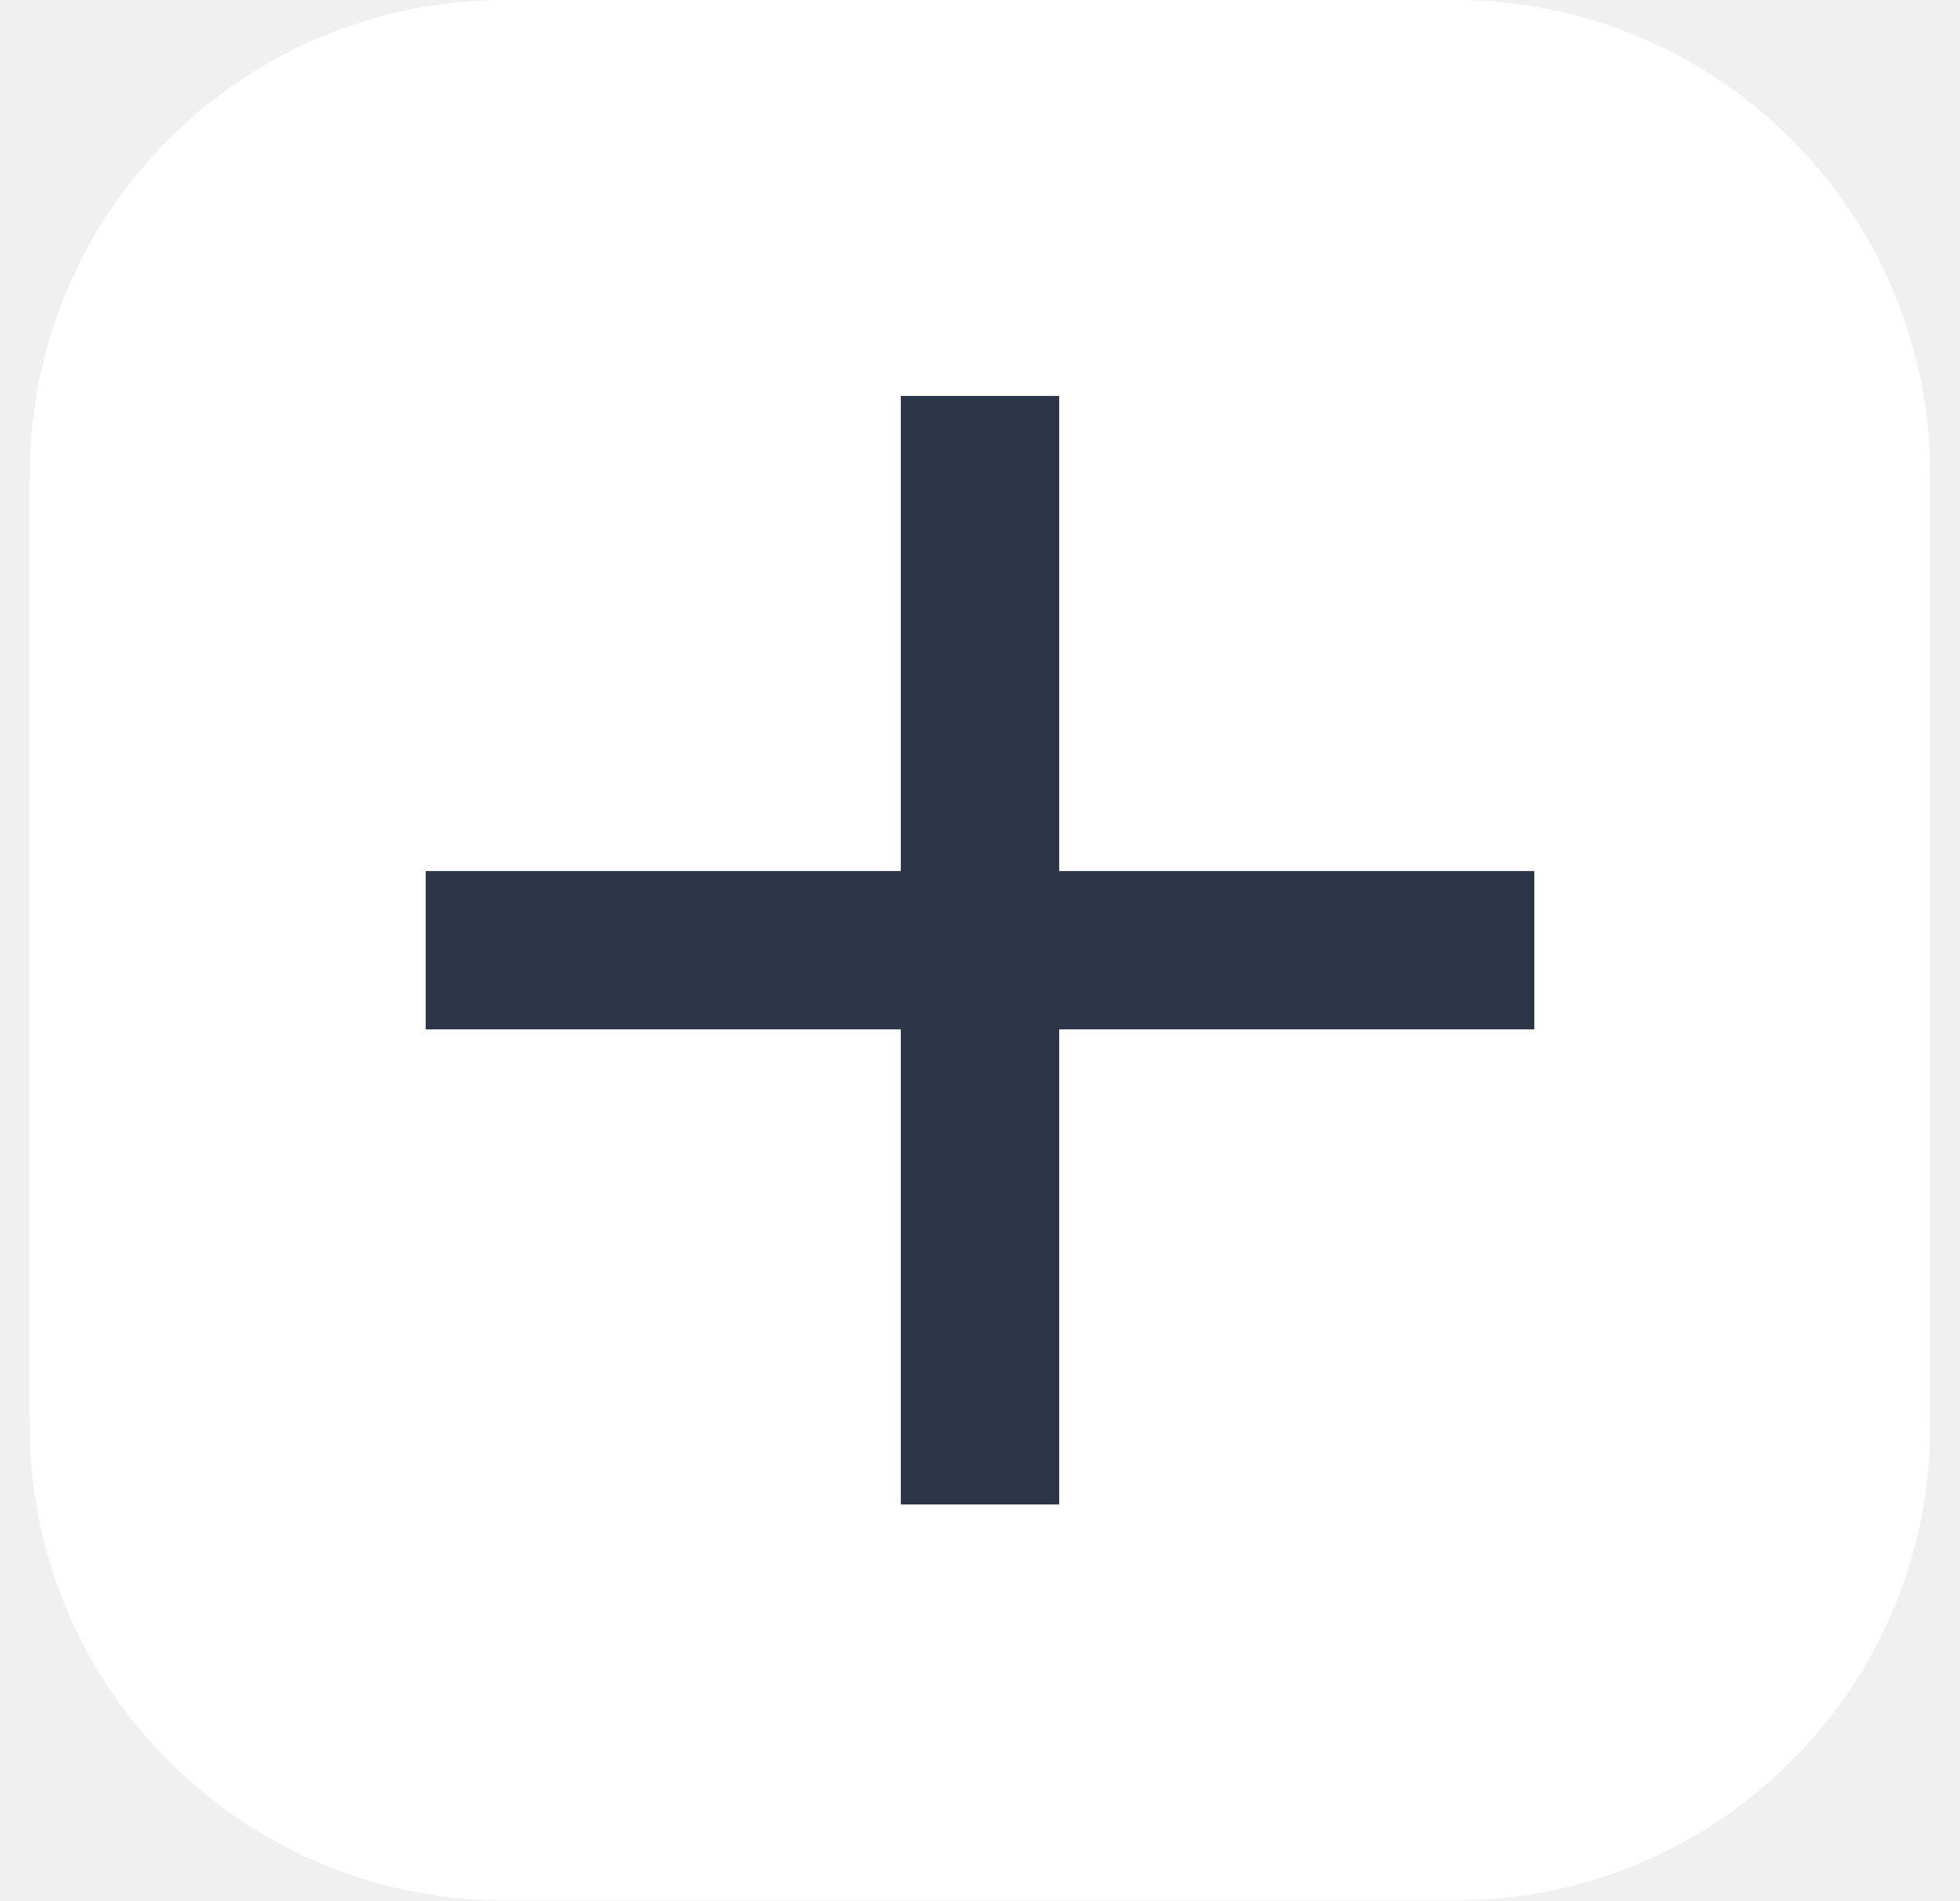
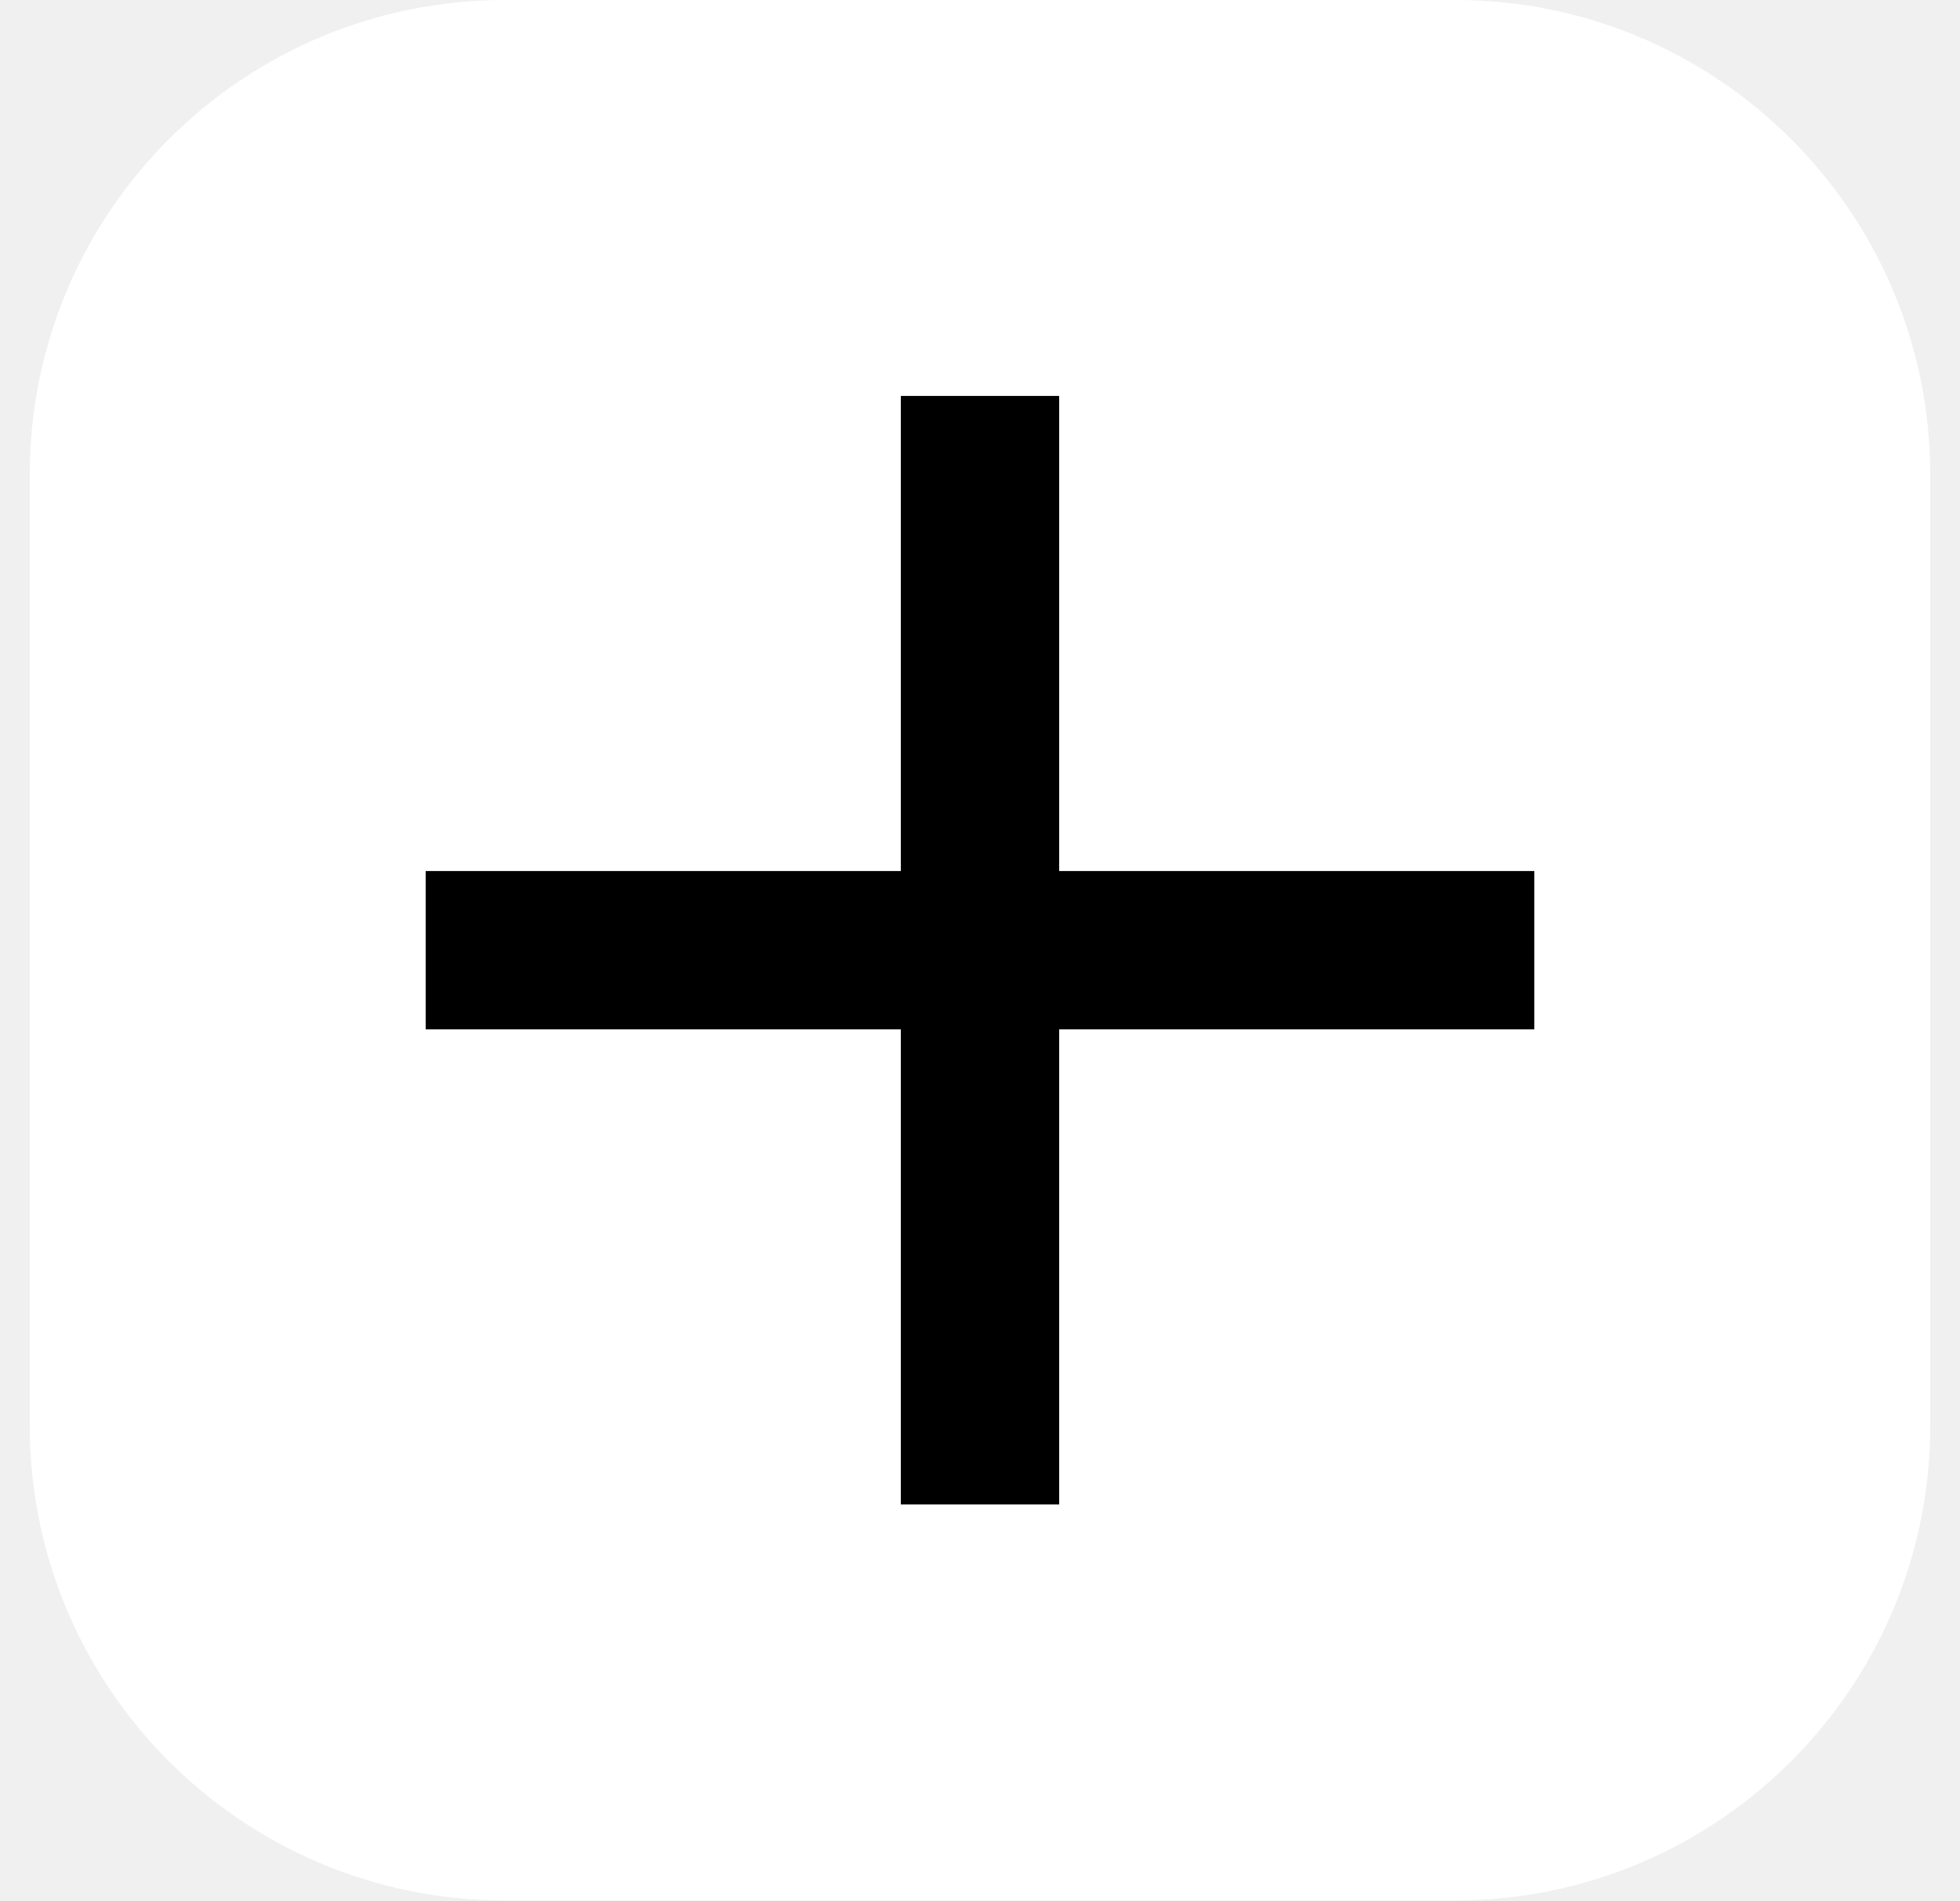
<svg xmlns="http://www.w3.org/2000/svg" width="33" height="32" viewBox="0 0 33 32" fill="none">
  <rect x="0.5" width="32" height="32" rx="8" fill="white" />
-   <path d="M25.833 17.333H17.833V25.333H15.167V17.333H7.167V14.667H15.167V6.667H17.833V14.667H25.833V17.333Z" fill="#2D3648" />
+   <path d="M25.833 17.333H17.833V25.333H15.167V17.333H7.167V14.667H15.167V6.667H17.833V14.667H25.833V17.333Z" fill="currentColor" />
</svg>
